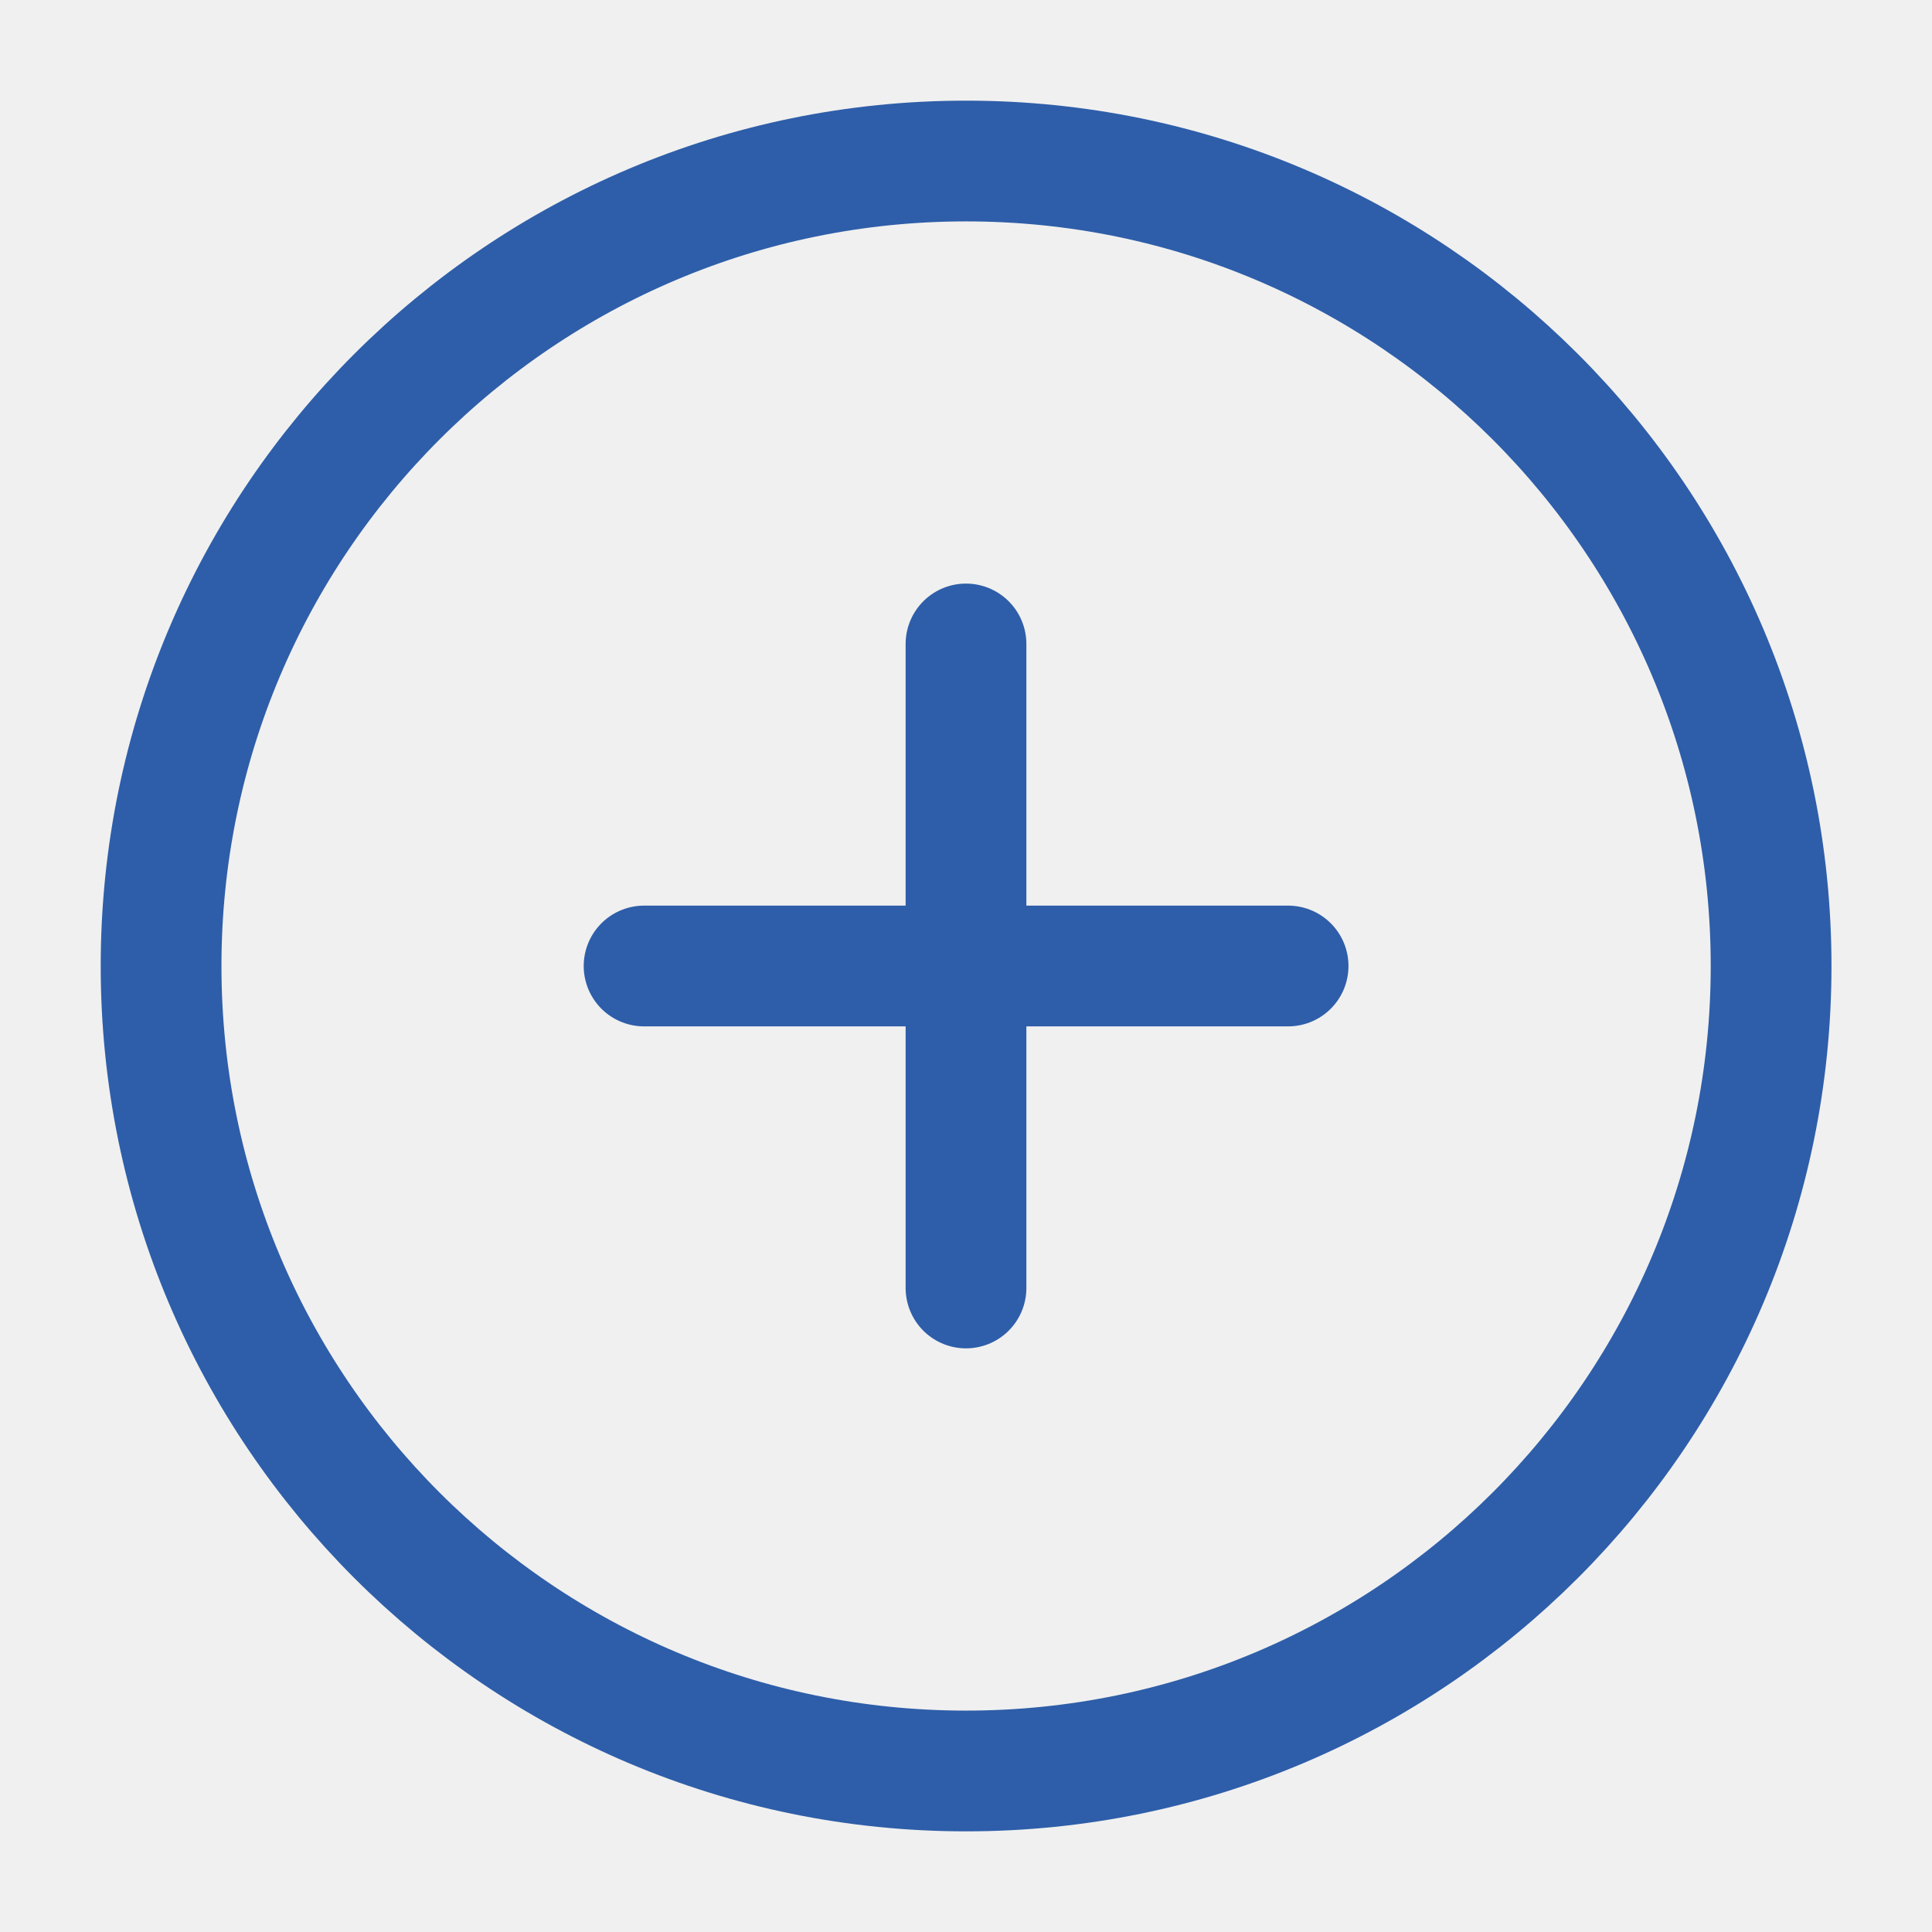
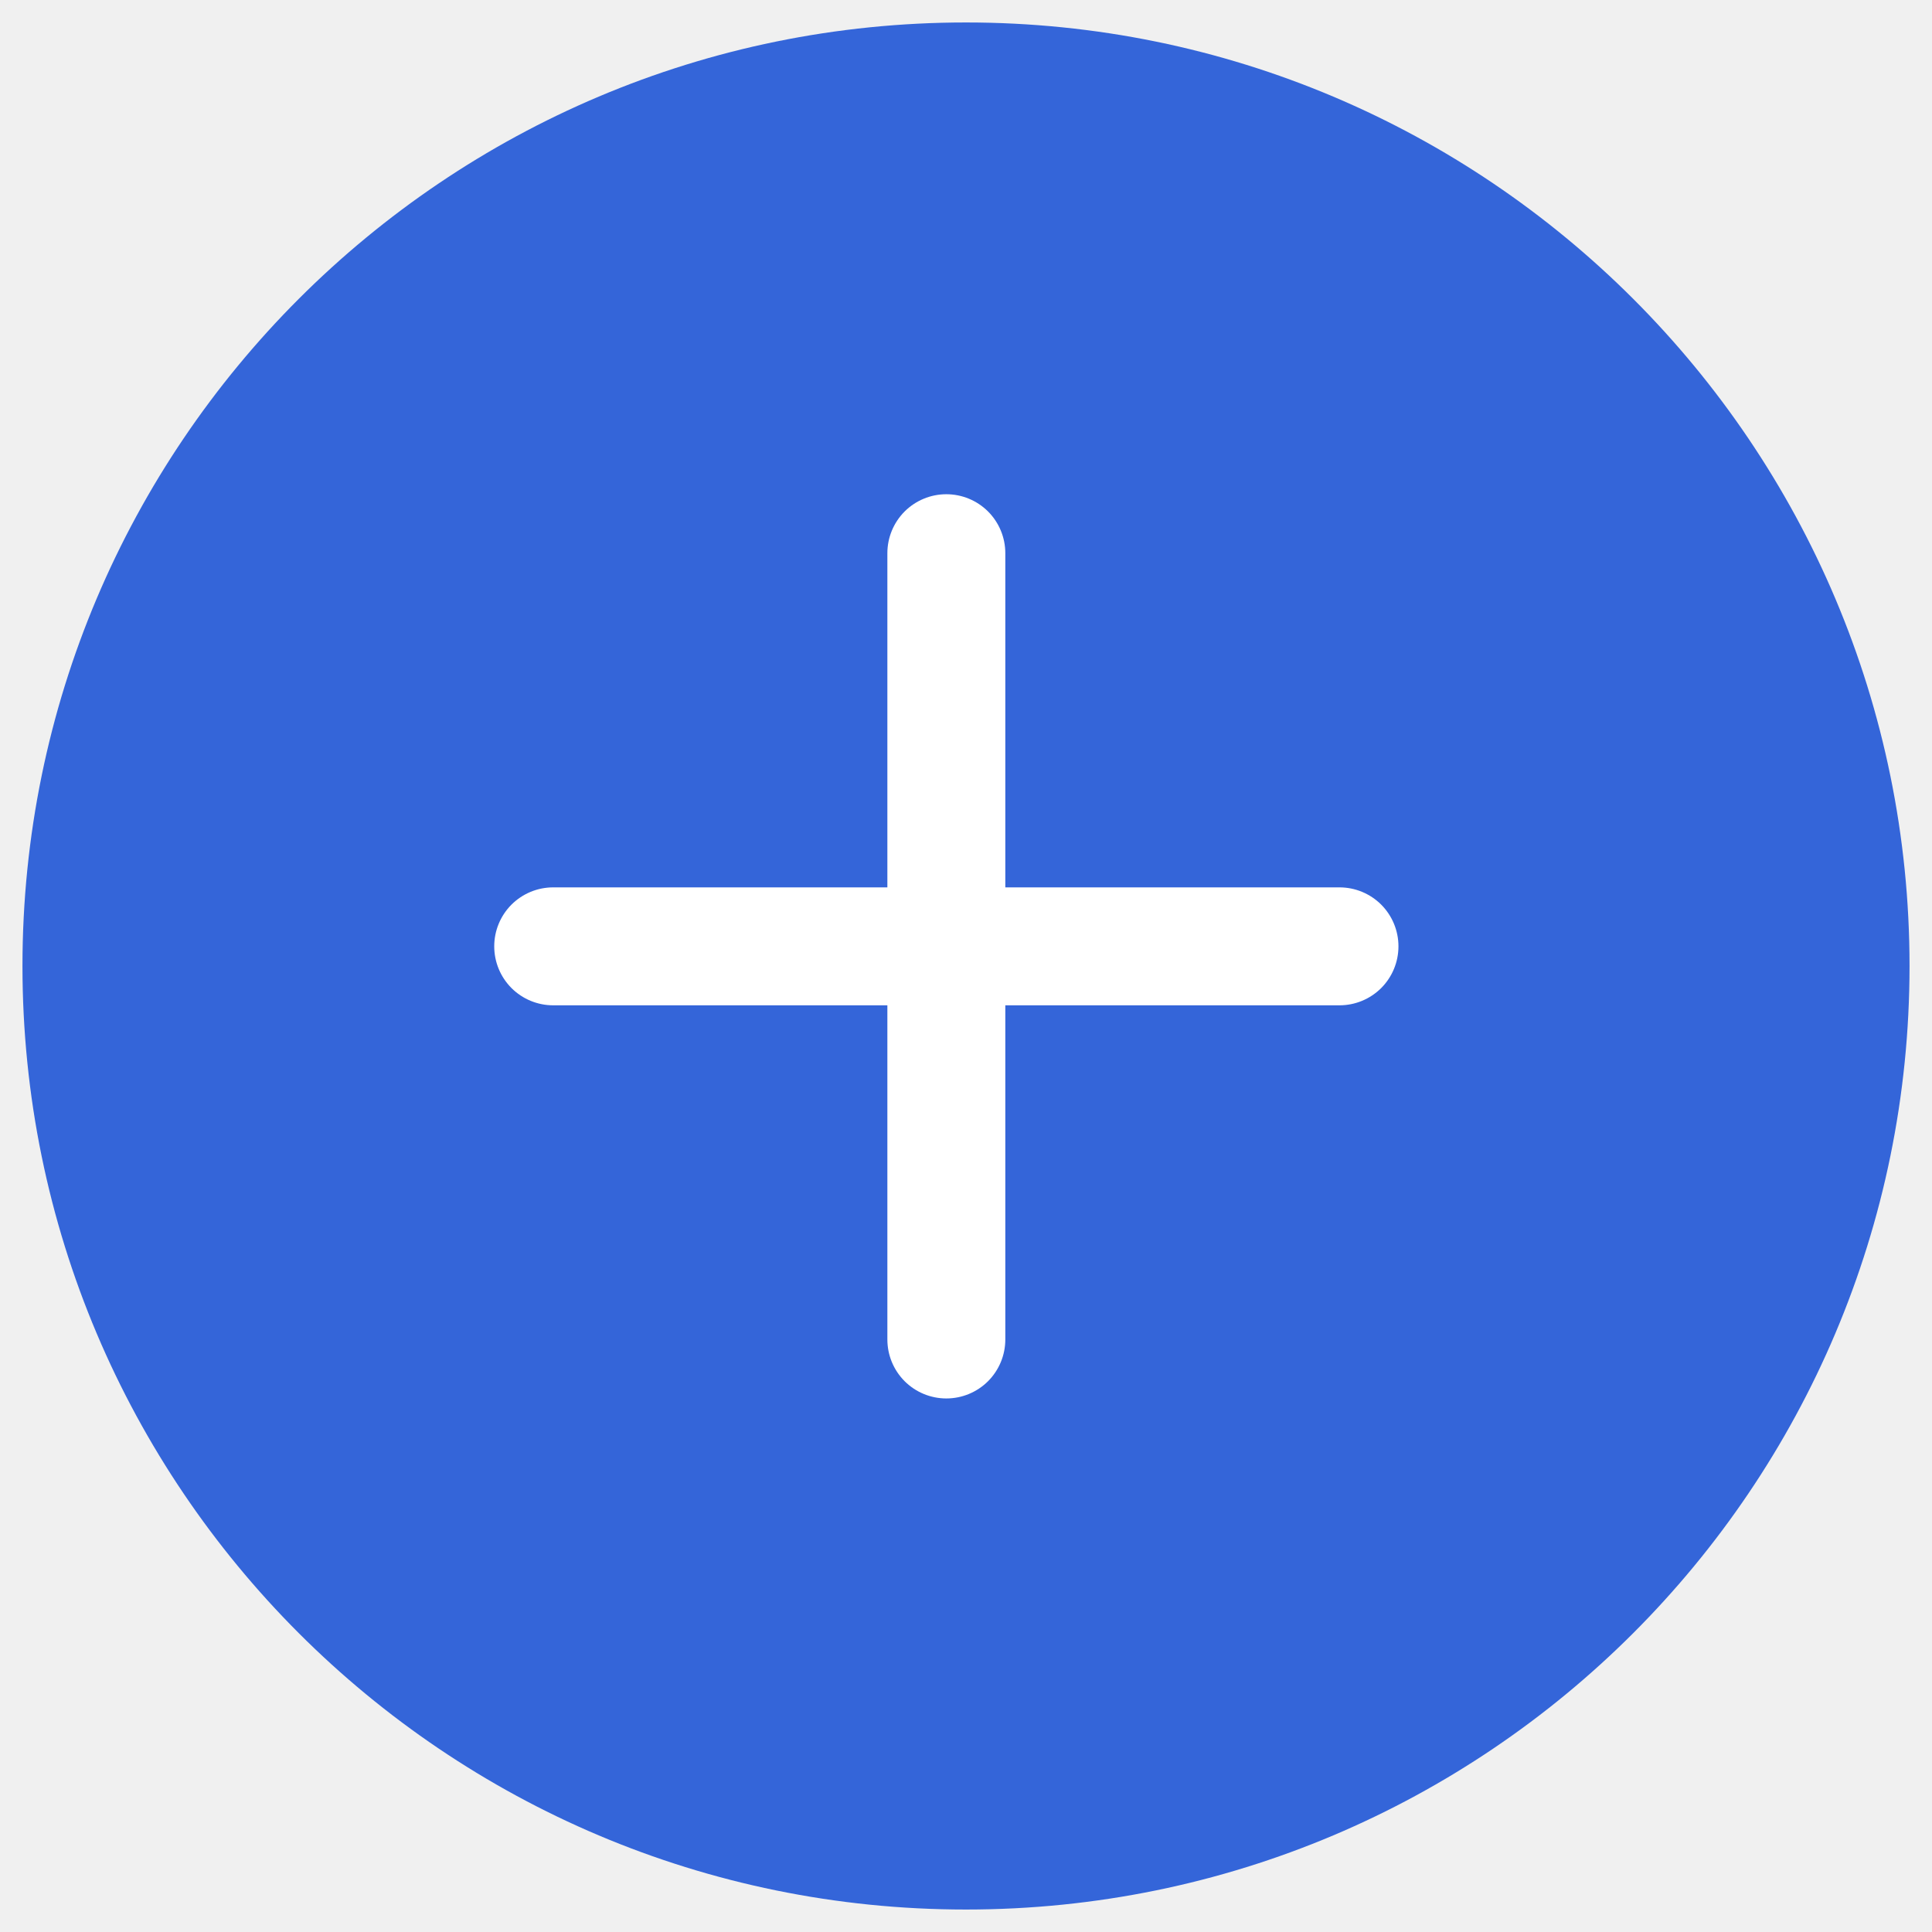
- <svg xmlns="http://www.w3.org/2000/svg" width="32" height="32" viewBox="0 0 32 32" fill="none">
-   <path d="M16.001 29.333C23.365 29.333 29.335 23.364 29.335 16C29.335 8.636 23.365 2.667 16.001 2.667C8.637 2.667 2.668 8.636 2.668 16C2.668 23.364 8.637 29.333 16.001 29.333Z" stroke="#2E5EA9" stroke-width="2" stroke-linejoin="round" />
-   <path d="M16 10.666V21.333" stroke="#2E5EA9" stroke-width="2" stroke-linecap="round" stroke-linejoin="round" />
-   <path d="M10.668 16H21.335" stroke="#2E5EA9" stroke-width="2" stroke-linecap="round" stroke-linejoin="round" />
+ <svg xmlns="http://www.w3.org/2000/svg" width="43" height="43" viewBox="0 0 43 43" fill="none">
+   <circle cx="21.5" cy="21.5" r="21" fill="#3465D9" />
+   <path fill-rule="evenodd" clip-rule="evenodd" d="M21.062 11C21.411 11 21.744 11.138 21.991 11.384C22.237 11.631 22.375 11.964 22.375 12.312V19.75H29.812C30.161 19.75 30.494 19.888 30.741 20.134C30.987 20.381 31.125 20.714 31.125 21.062C31.125 21.411 30.987 21.744 30.741 21.991C30.494 22.237 30.161 22.375 29.812 22.375H22.375V29.812C22.375 30.161 22.237 30.494 21.991 30.741C21.744 30.987 21.411 31.125 21.062 31.125C20.714 31.125 20.381 30.987 20.134 30.741C19.888 30.494 19.75 30.161 19.75 29.812V22.375H12.312C11.964 22.375 11.631 22.237 11.384 21.991C11.138 21.744 11 21.411 11 21.062C11 20.714 11.138 20.381 11.384 20.134C11.631 19.888 11.964 19.75 12.312 19.75H19.75V12.312C19.75 11.964 19.888 11.631 20.134 11.384C20.381 11.138 20.714 11 21.062 11Z" fill="white" />
</svg>
